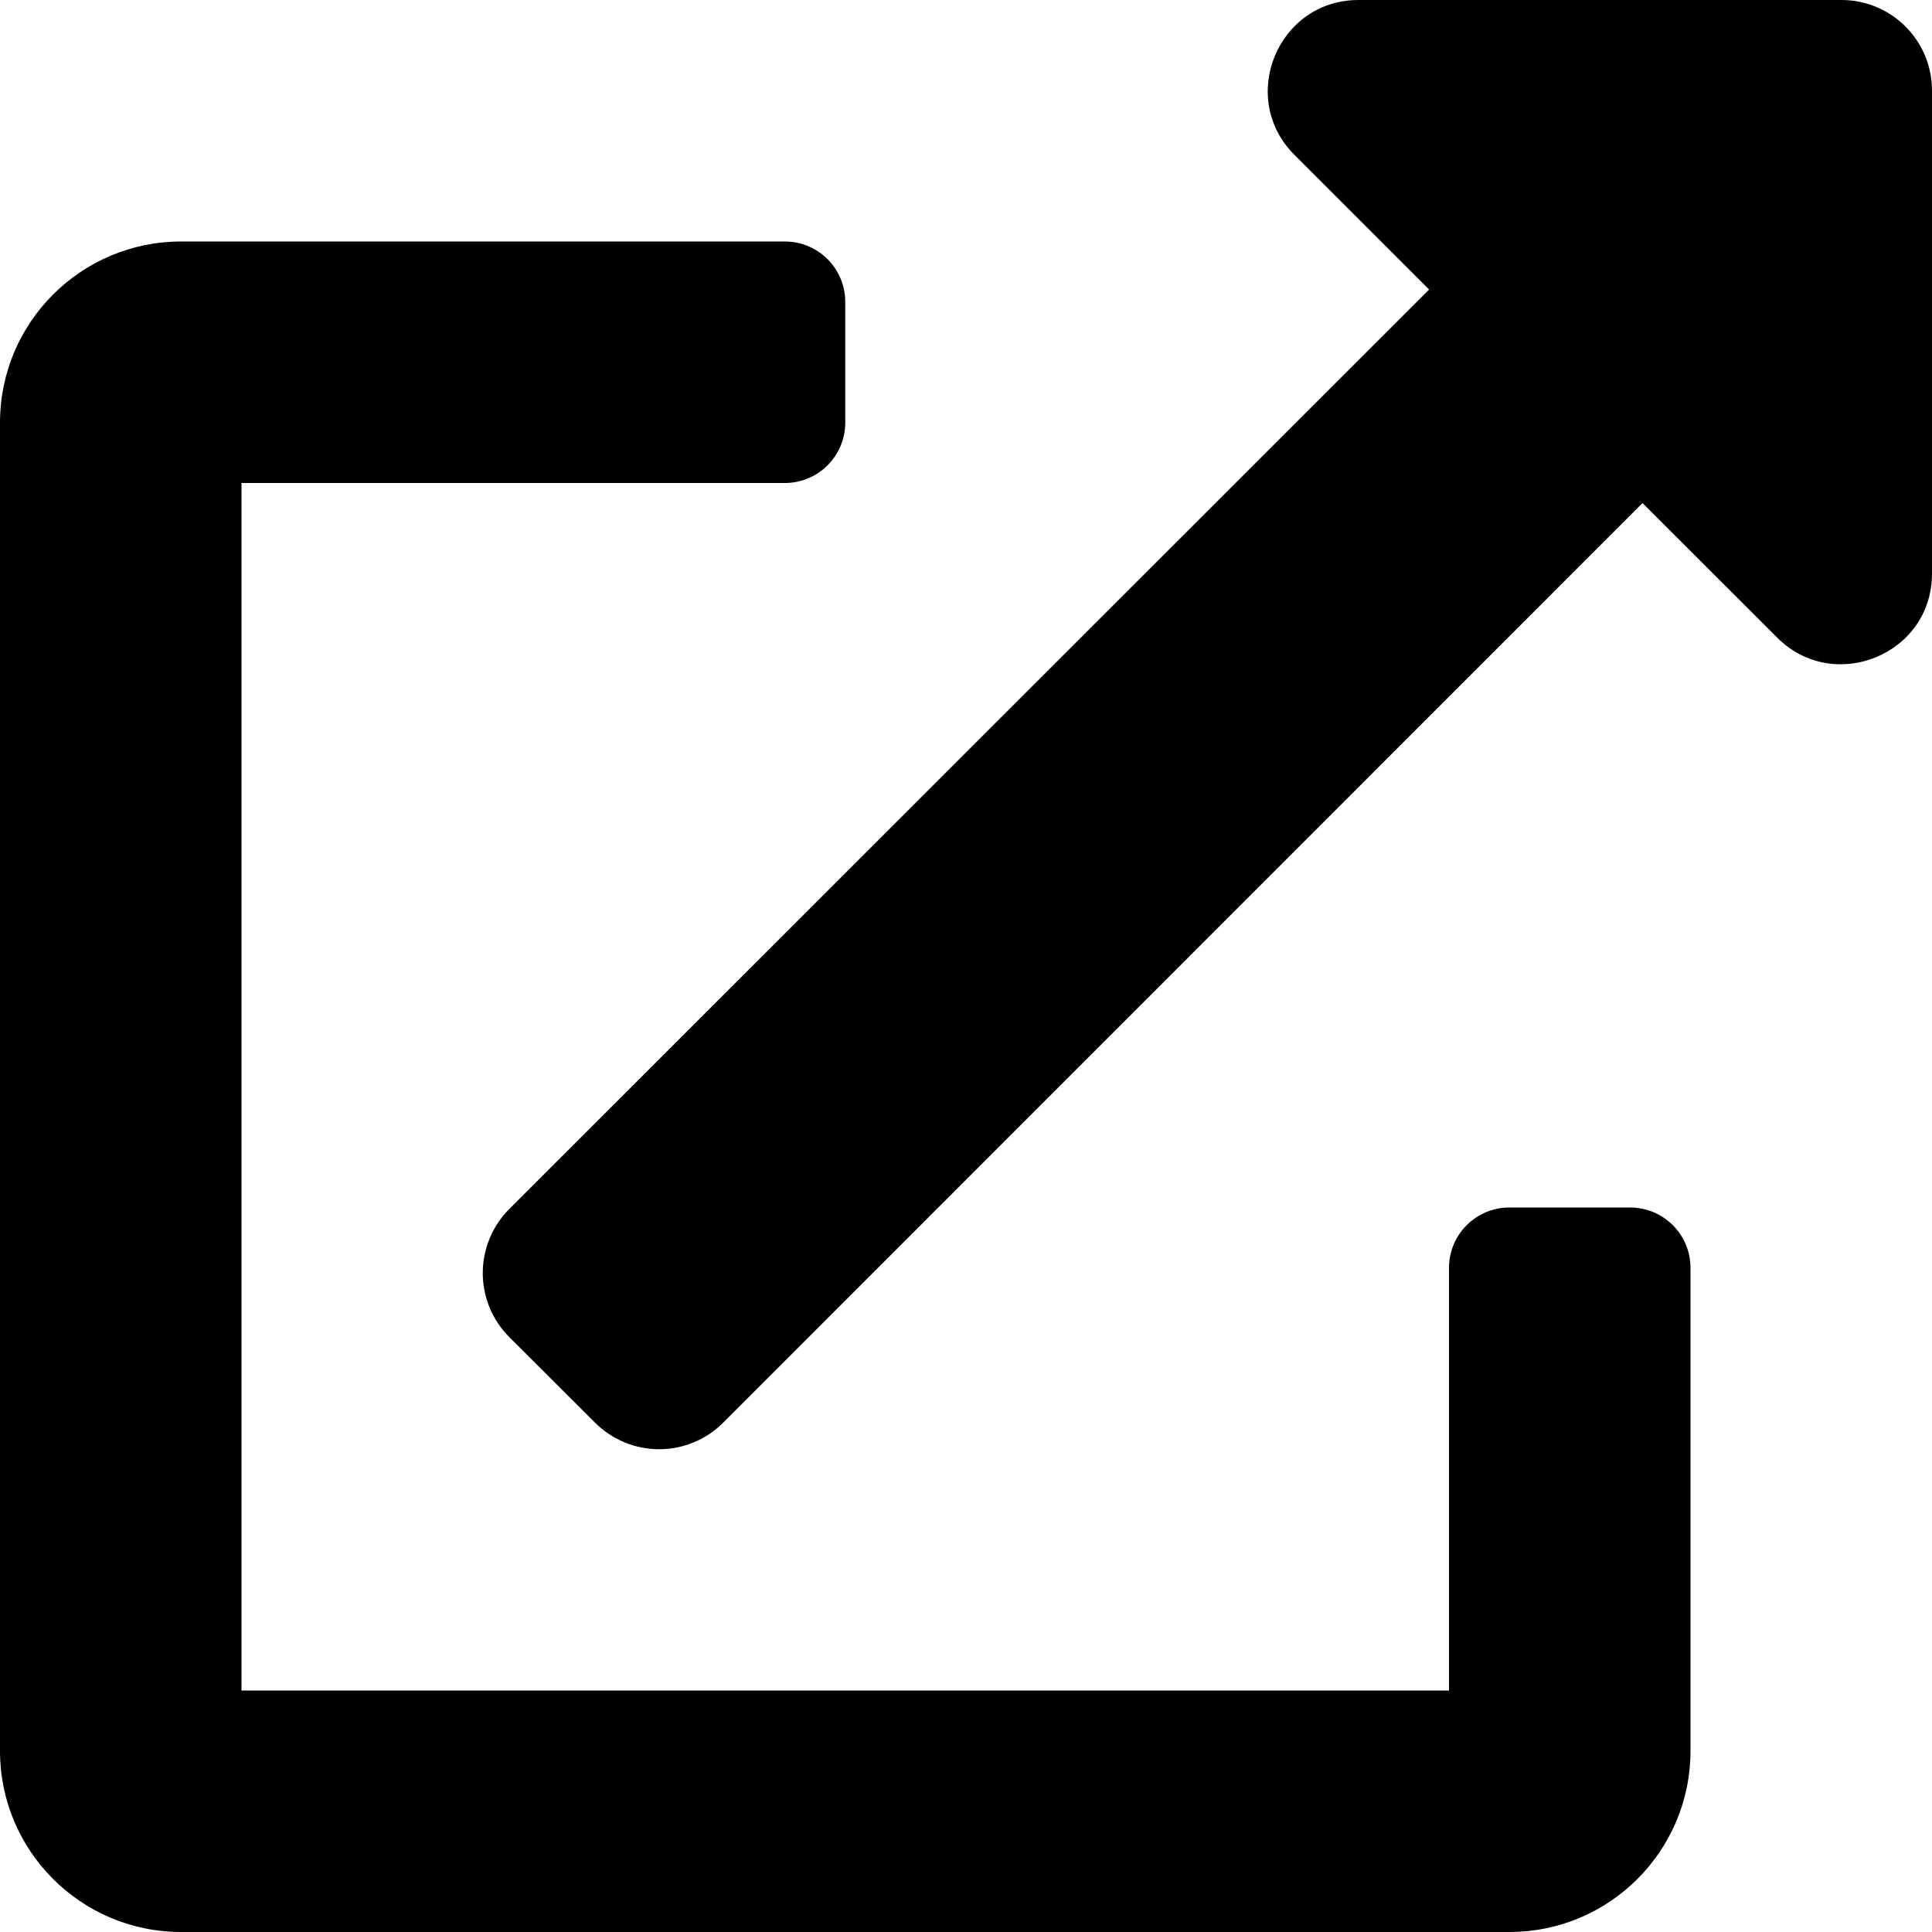
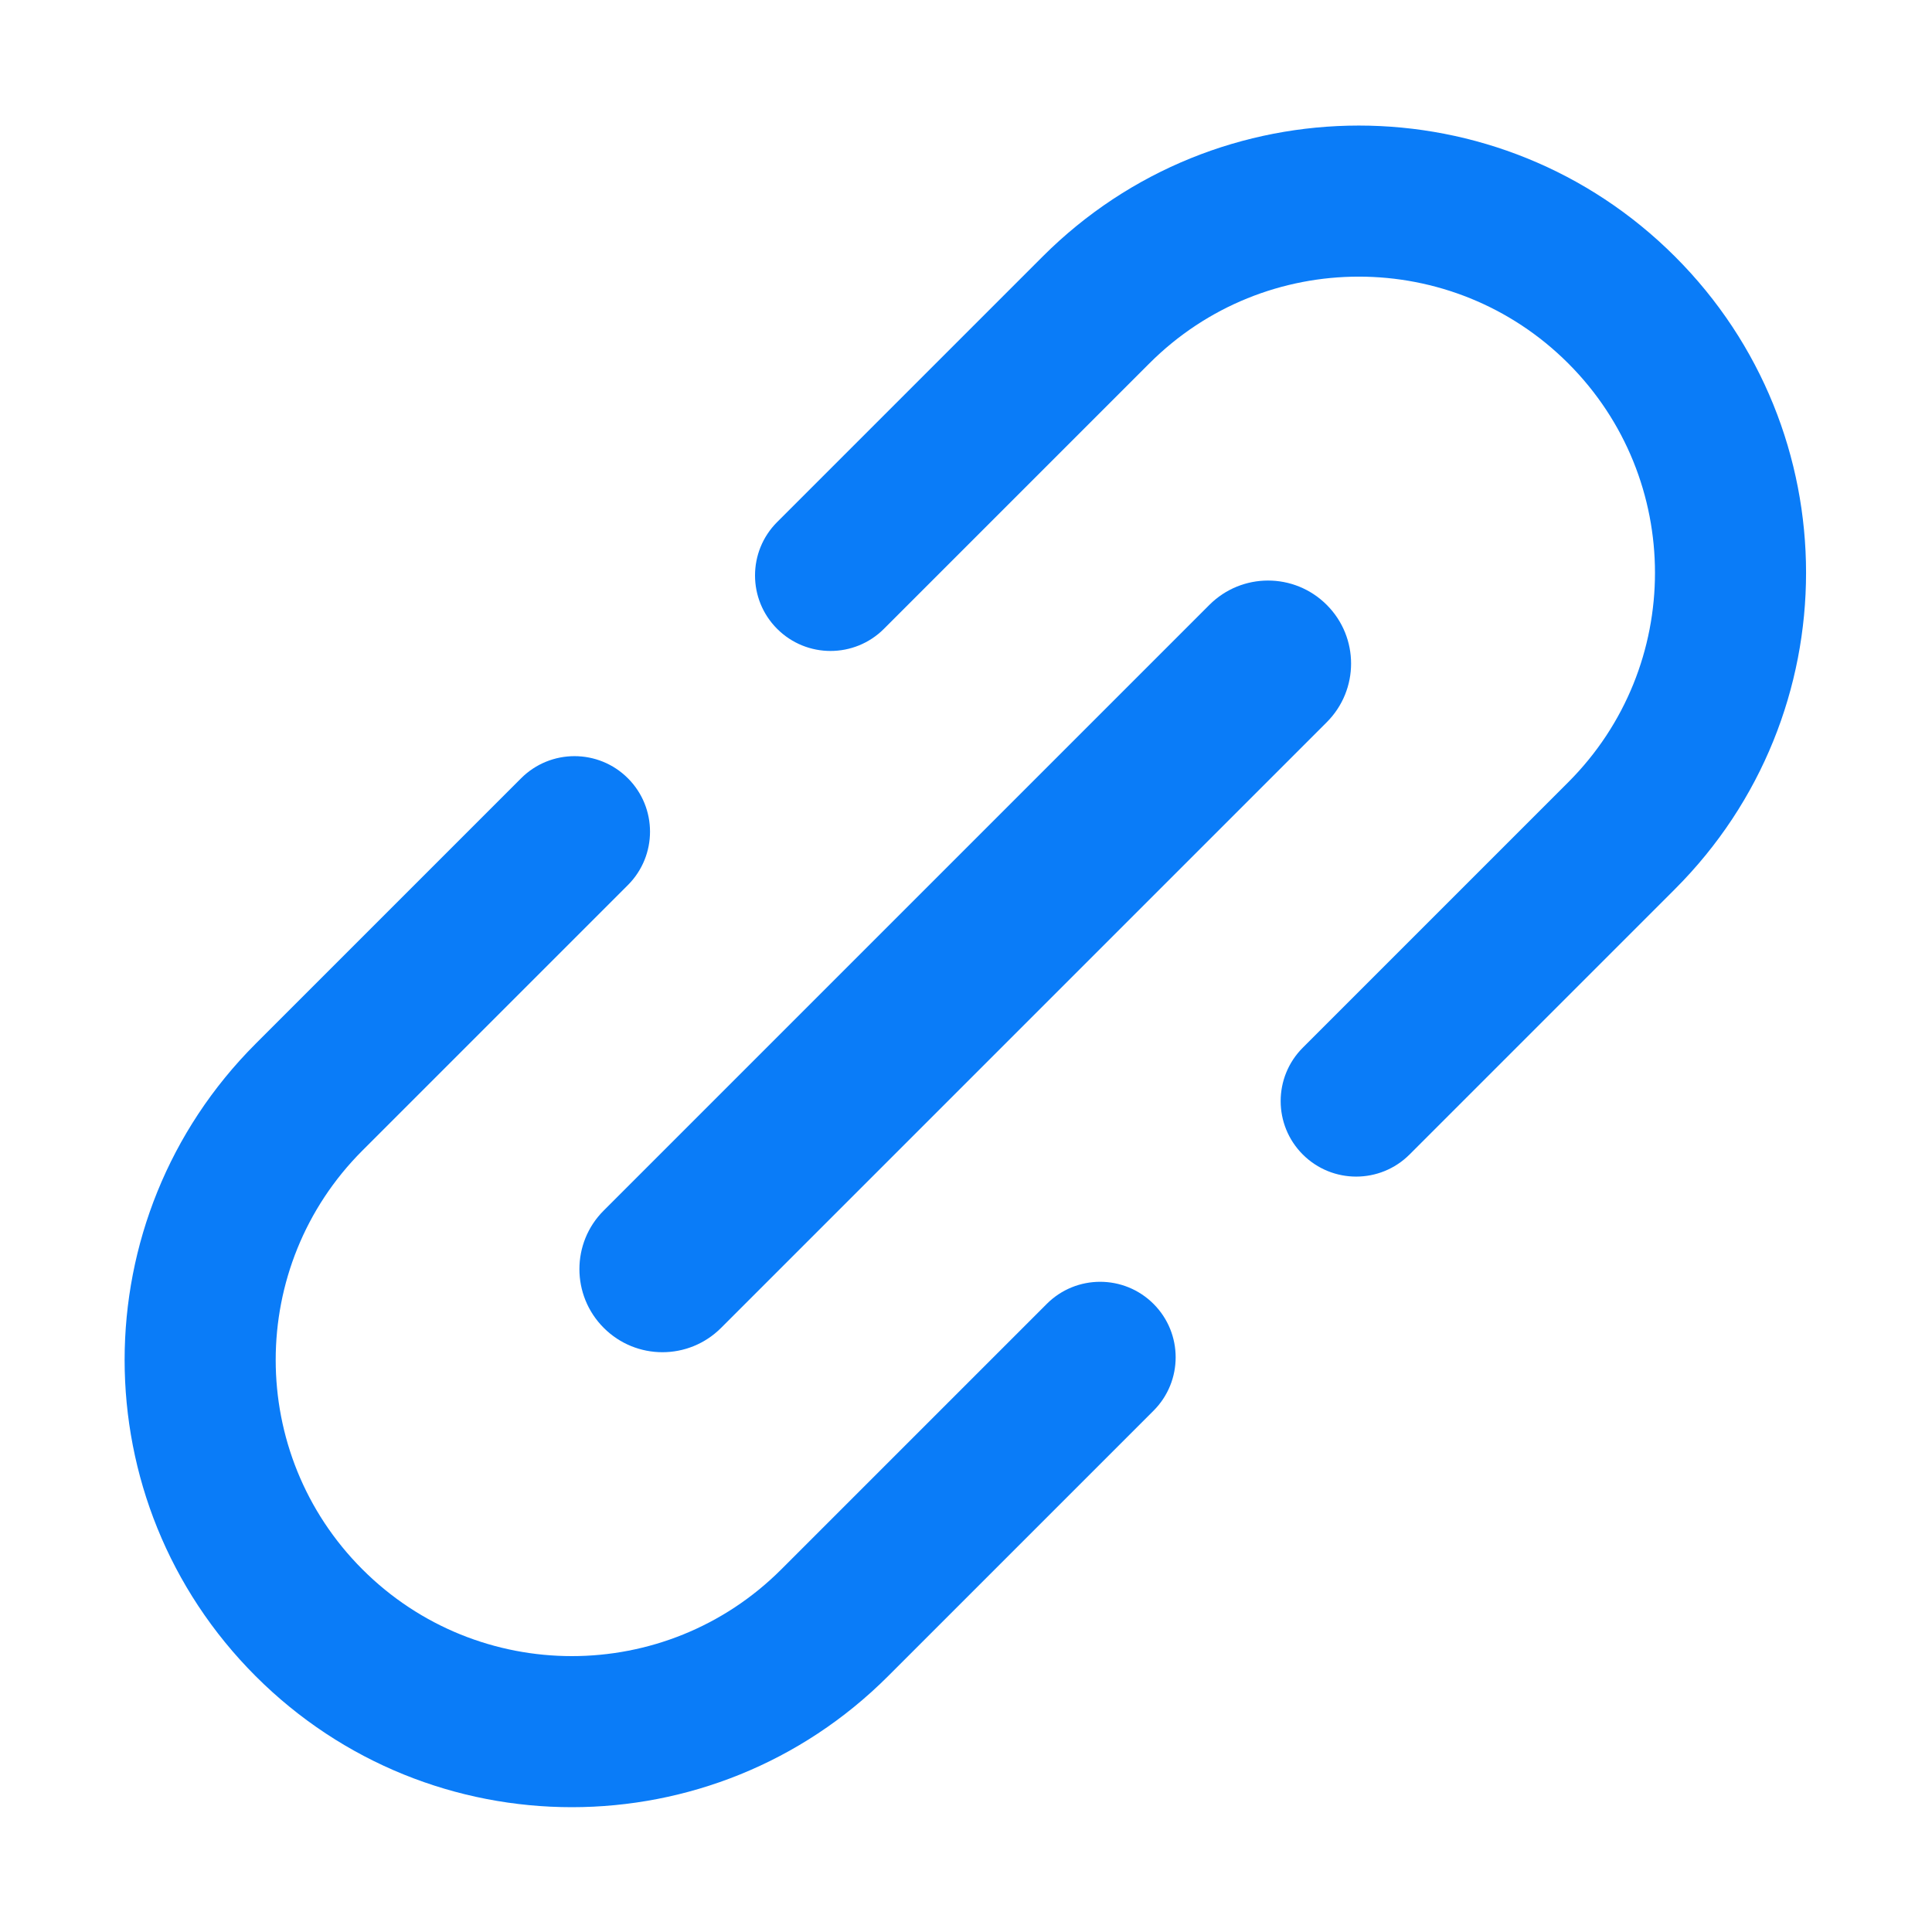
- <svg xmlns="http://www.w3.org/2000/svg" data-v-21a9598b="" aria-hidden="true" focusable="false" data-prefix="fas" data-icon="external-link-alt" role="img" viewBox="0 0 512 512" class="svg-inline--fa fa-external-link-alt fa-w-16 fa-2x">
-   <path data-v-21a9598b="" fill="currentColor" d="M432,320H400a16,16,0,0,0-16,16V448H64V128H208a16,16,0,0,0,16-16V80a16,16,0,0,0-16-16H48A48,48,0,0,0,0,112V464a48,48,0,0,0,48,48H400a48,48,0,0,0,48-48V336A16,16,0,0,0,432,320ZM488,0h-128c-21.37,0-32.05,25.91-17,41l35.73,35.73L135,320.37a24,24,0,0,0,0,34L157.67,377a24,24,0,0,0,34,0L435.28,133.32,471,169c15,15,41,4.5,41-17V24A24,24,0,0,0,488,0Z" class="" />
+ <svg xmlns="http://www.w3.org/2000/svg" t="1624682612125" class="icon" viewBox="0 0 1024 1024" version="1.1" p-id="2402" width="200" height="200">
+   <path d="M414.1 831.8c-61.3 61.3-160.7 61.3-222 0-61.3-61.3-61.3-160.7 0-222l140.7-140.7c15.63-15.63 15.63-40.97 0-56.6-15.63-15.63-40.97-15.63-56.6 0L135.5 553.2c-92.6 92.6-92.6 242.6 0 335.2s242.6 92.6 335.2 0l140.7-140.7c15.63-15.63 15.63-40.97 0-56.6-15.63-15.63-40.97-15.63-56.6 0L414.1 831.8zM887.8 136c-92.6-92.6-242.6-92.6-335.2 0L411.9 276.7c-15.63 15.63-15.63 40.97 0 56.6 15.63 15.63 40.97 15.63 56.6 0l140.7-140.7c61.3-61.3 160.7-61.3 222 0 61.3 61.3 61.3 160.7 0 222L690.5 555.3c-15.63 15.63-15.63 40.97 0 56.6 15.63 15.63 40.97 15.63 56.6 0l140.7-140.7c92.6-92.6 92.6-242.7 0-335.2z" p-id="2403" fill="#0a7cf8" />
+   <path d="M320 703.8c17.2 17.2 45 17.2 62.2 0l321-321c17.2-17.2 17.2-45 0-62.2-17.2-17.2-45-17.2-62.2 0l-321 321c-17.2 17.1-17.2 45 0 62.2z" p-id="2404" fill="#0a7cf8" />
</svg>
